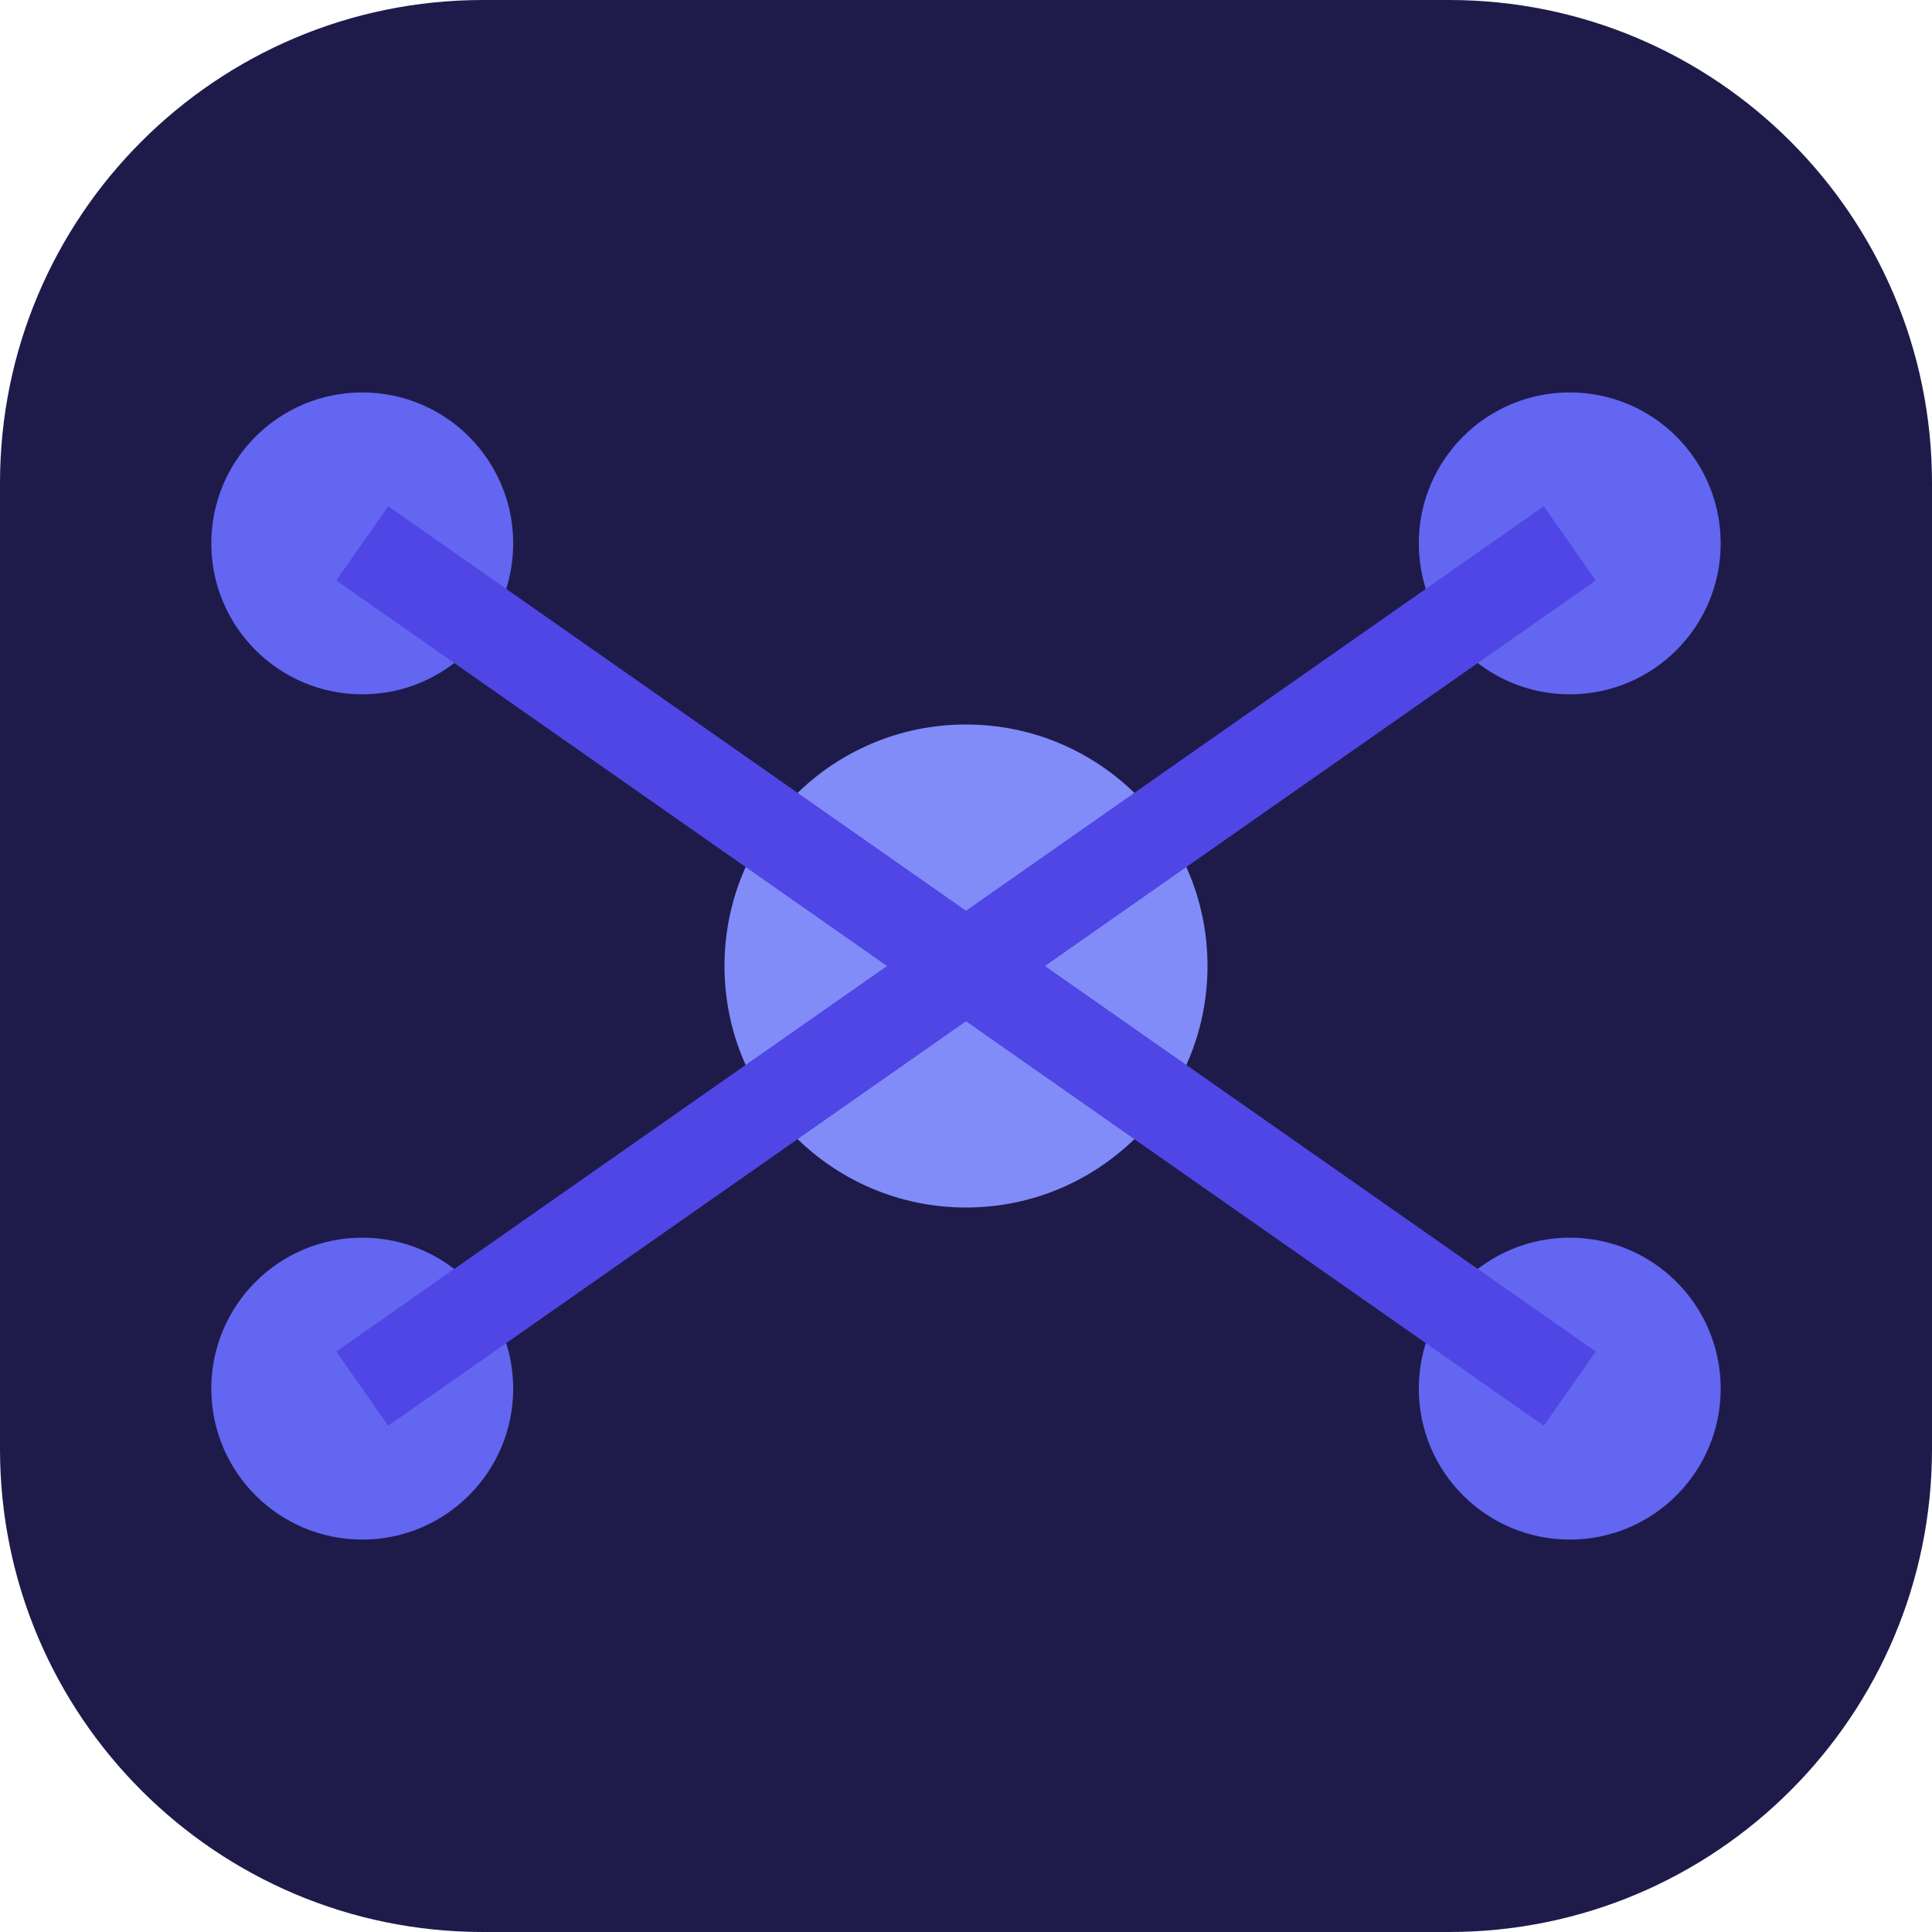
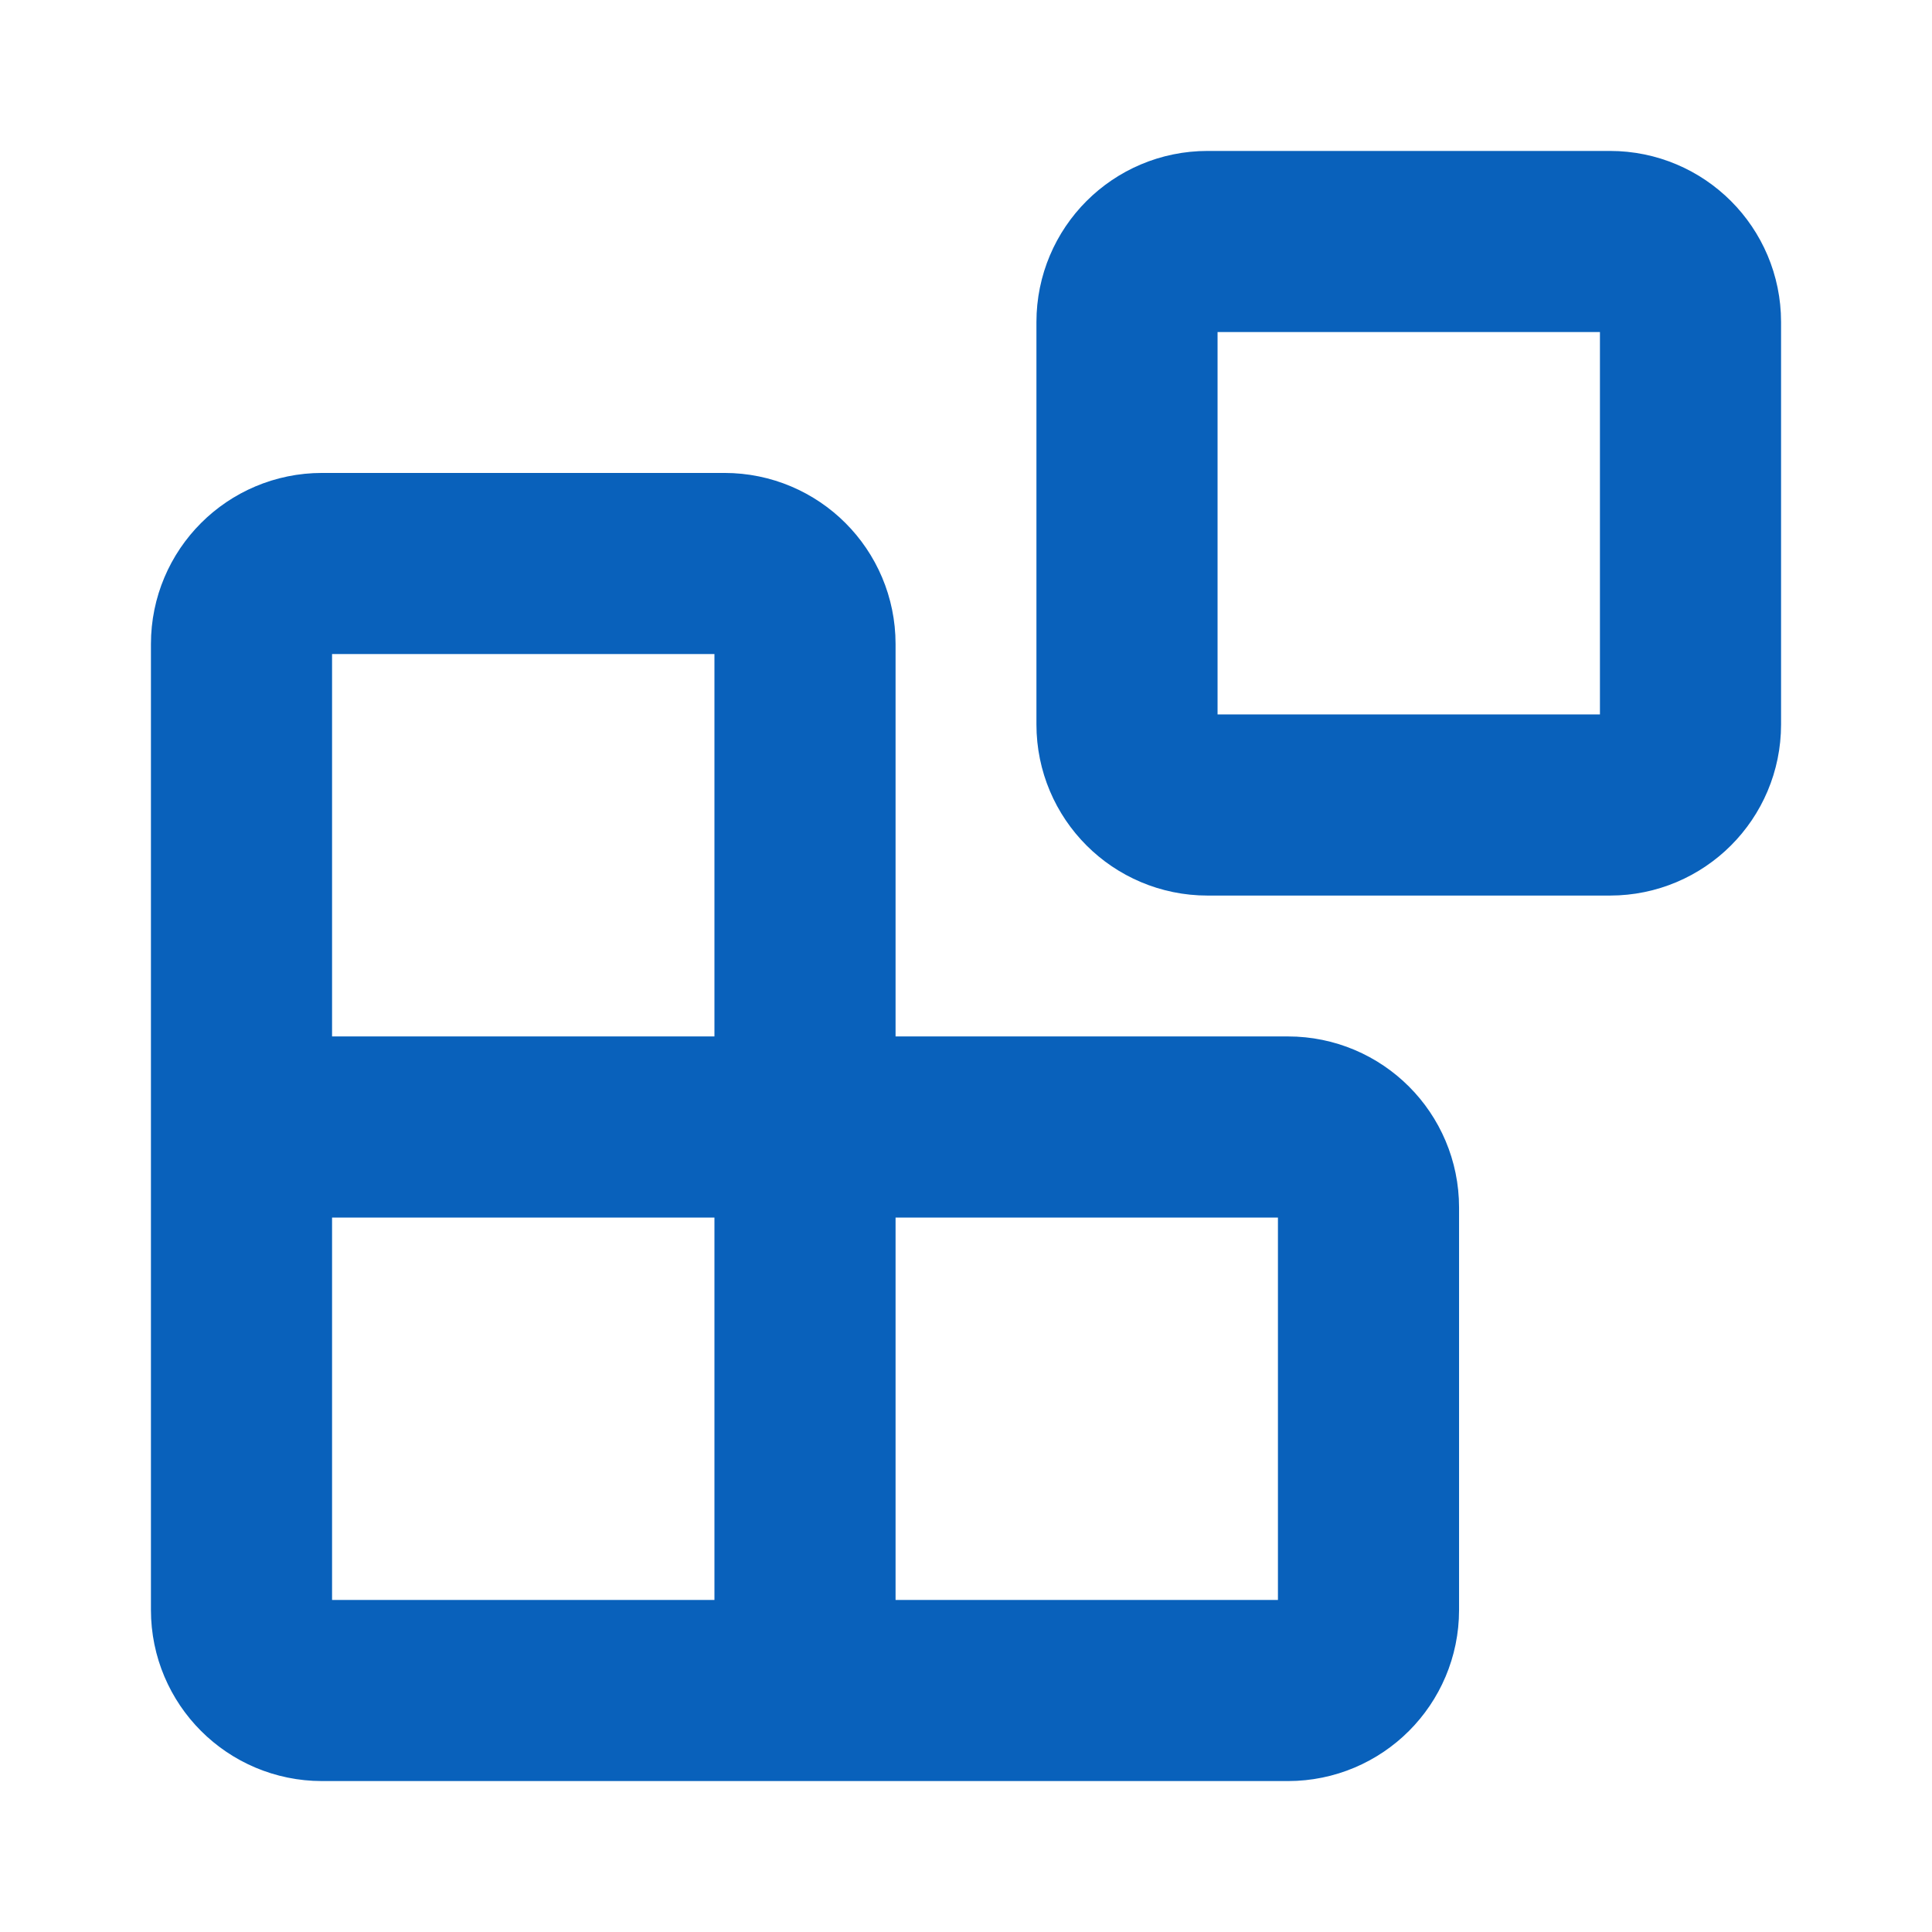
- <svg xmlns="http://www.w3.org/2000/svg" viewBox="0 0 32 32" fill="none">
-   <rect width="32" height="32" rx="8" fill="#1e1b4b" />
-   <circle cx="16" cy="16" r="4" fill="#818cf8" />
-   <circle cx="6" cy="9" r="2.5" fill="#6366f1" />
-   <circle cx="26" cy="9" r="2.5" fill="#6366f1" />
-   <circle cx="6" cy="23" r="2.5" fill="#6366f1" />
-   <circle cx="26" cy="23" r="2.5" fill="#6366f1" />
-   <line x1="16" y1="16" x2="6" y2="9" stroke="#4f46e5" stroke-width="1.5" />
-   <line x1="16" y1="16" x2="26" y2="9" stroke="#4f46e5" stroke-width="1.5" />
-   <line x1="16" y1="16" x2="6" y2="23" stroke="#4f46e5" stroke-width="1.5" />
-   <line x1="16" y1="16" x2="26" y2="23" stroke="#4f46e5" stroke-width="1.5" />
+ <svg xmlns="http://www.w3.org/2000/svg" viewBox="0 0 24 24" fill="none" stroke="#0961bb" stroke-width="2.25" stroke-linecap="round" stroke-linejoin="round">
+   <style>@media (prefers-color-scheme: dark) { svg { stroke: #75aef5; } }</style>
+   <rect width="7" height="7" x="14" y="3" rx="1" />
+   <path d="M10 21V8a1 1 0 0 0-1-1H4a1 1 0 0 0-1 1v12a1 1 0 0 0 1 1h12a1 1 0 0 0 1-1v-5a1 1 0 0 0-1-1H3" />
</svg>
